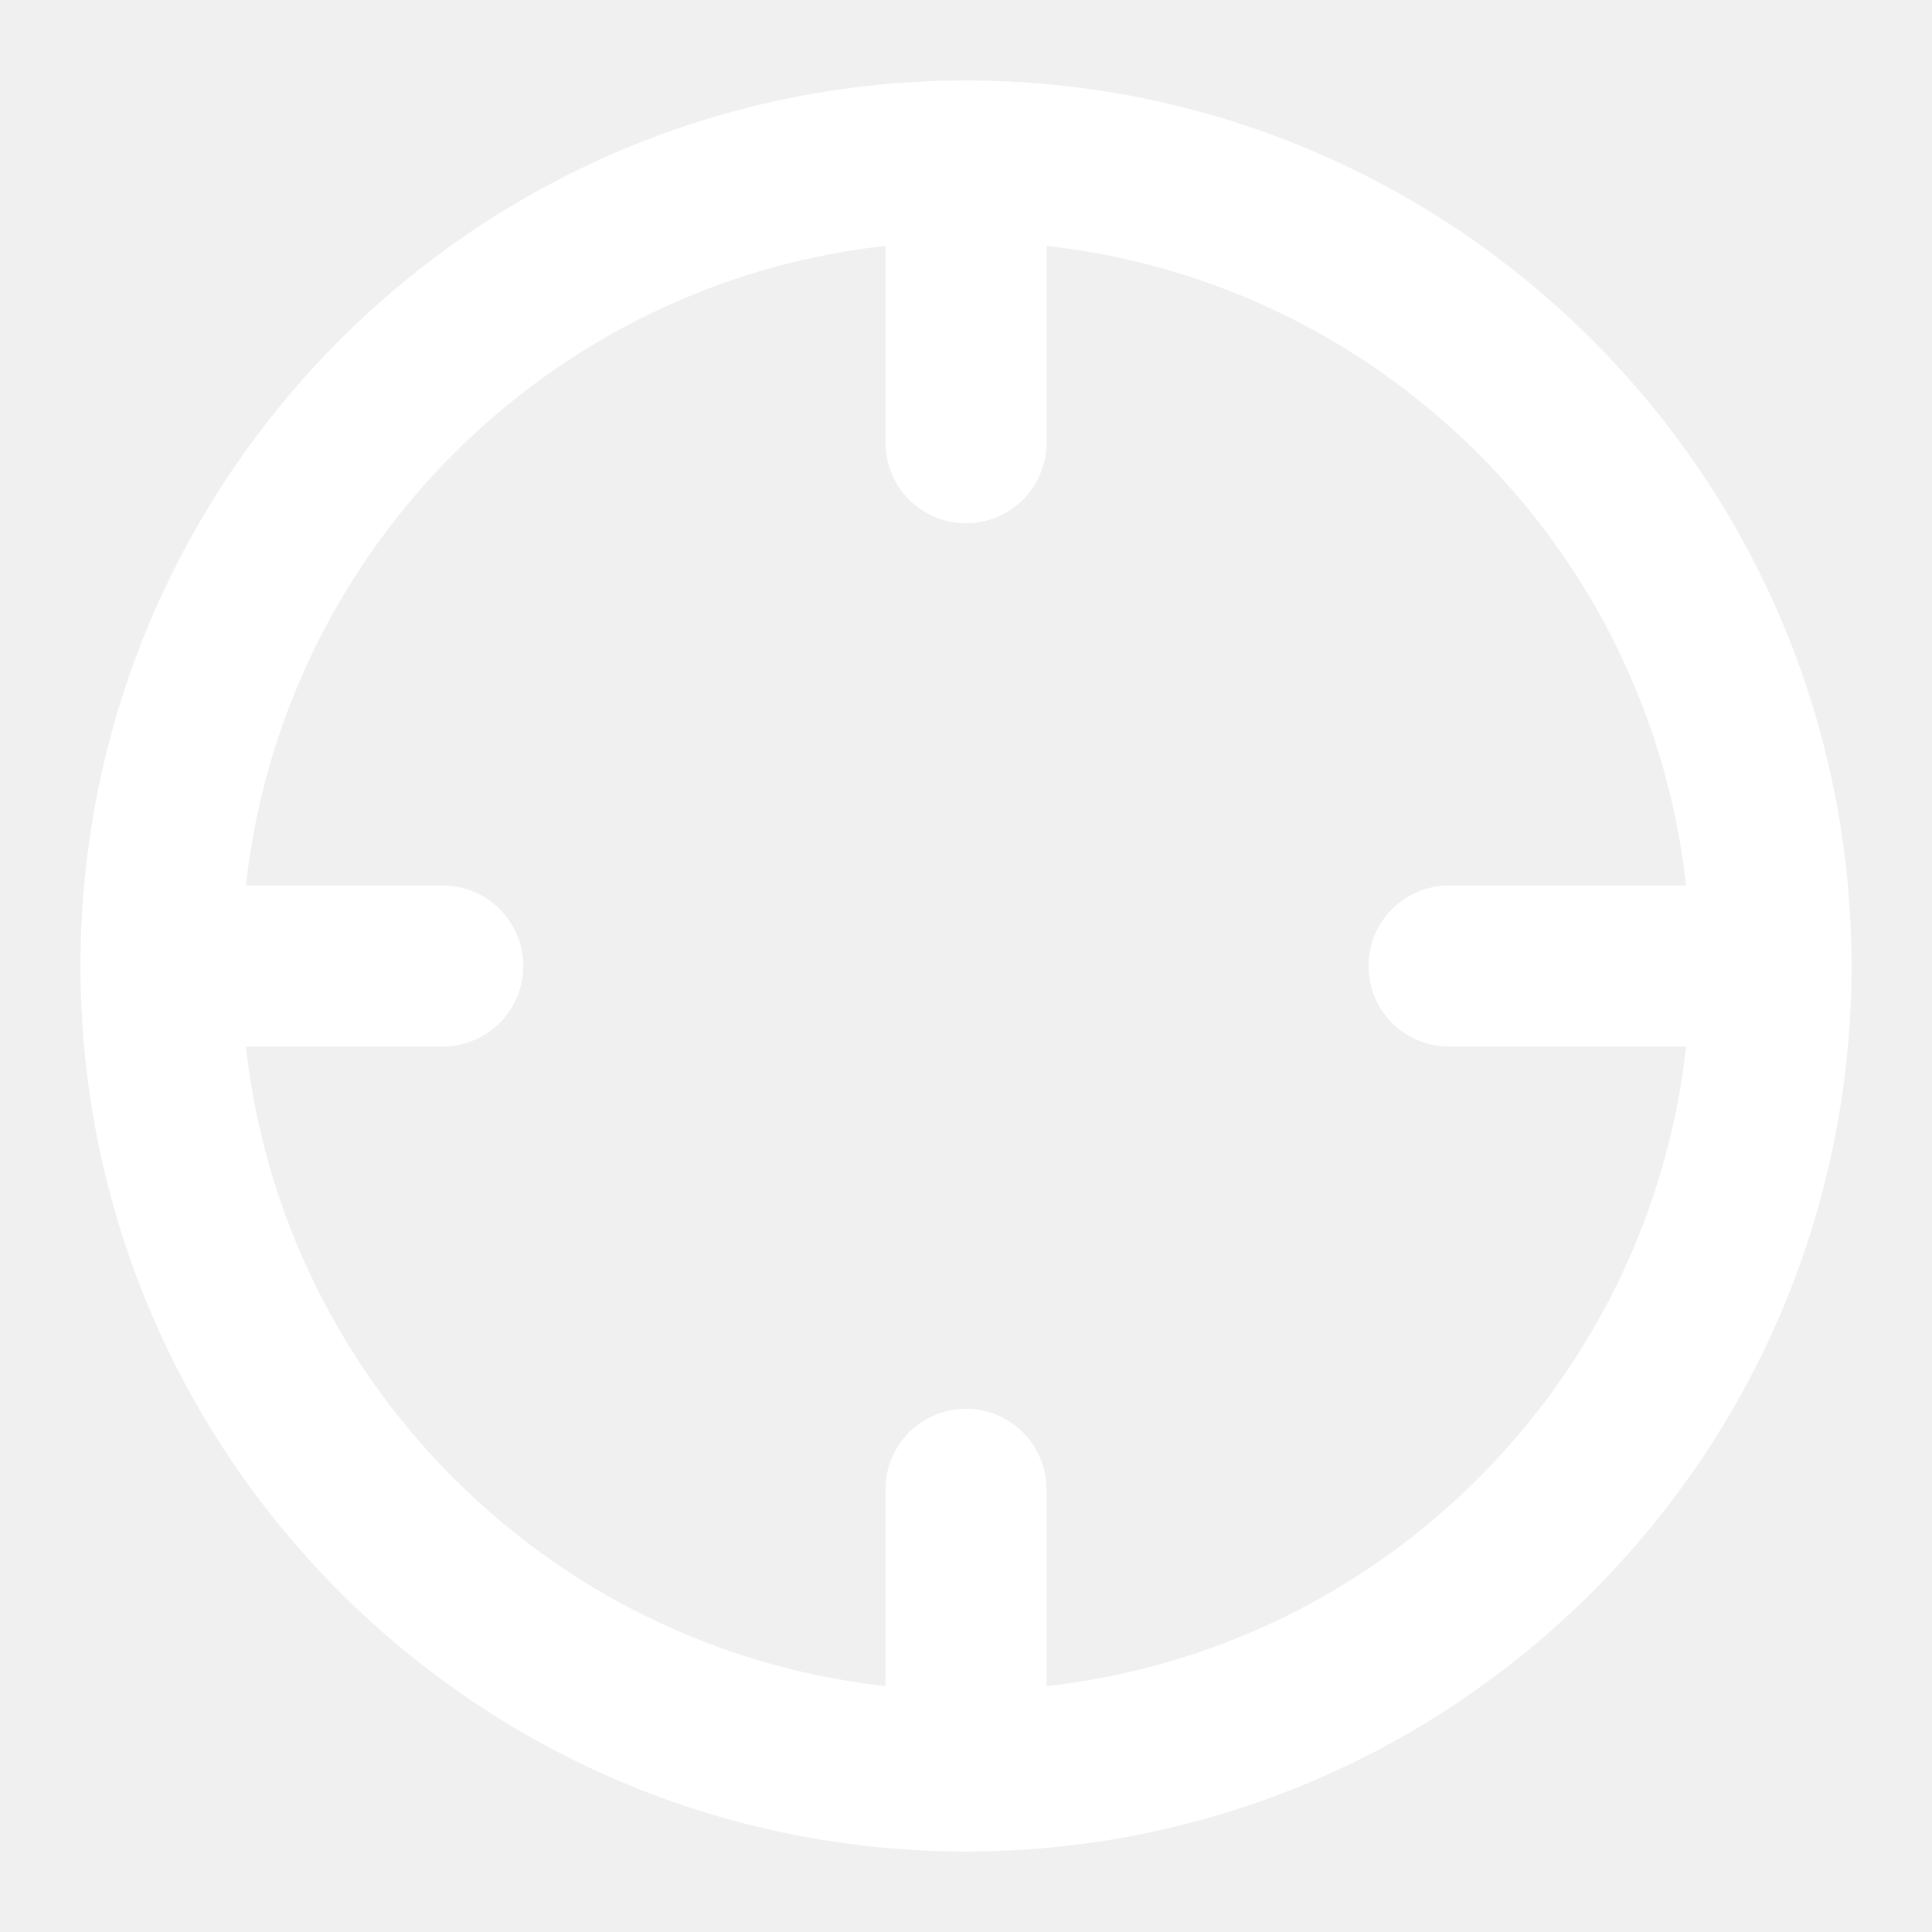
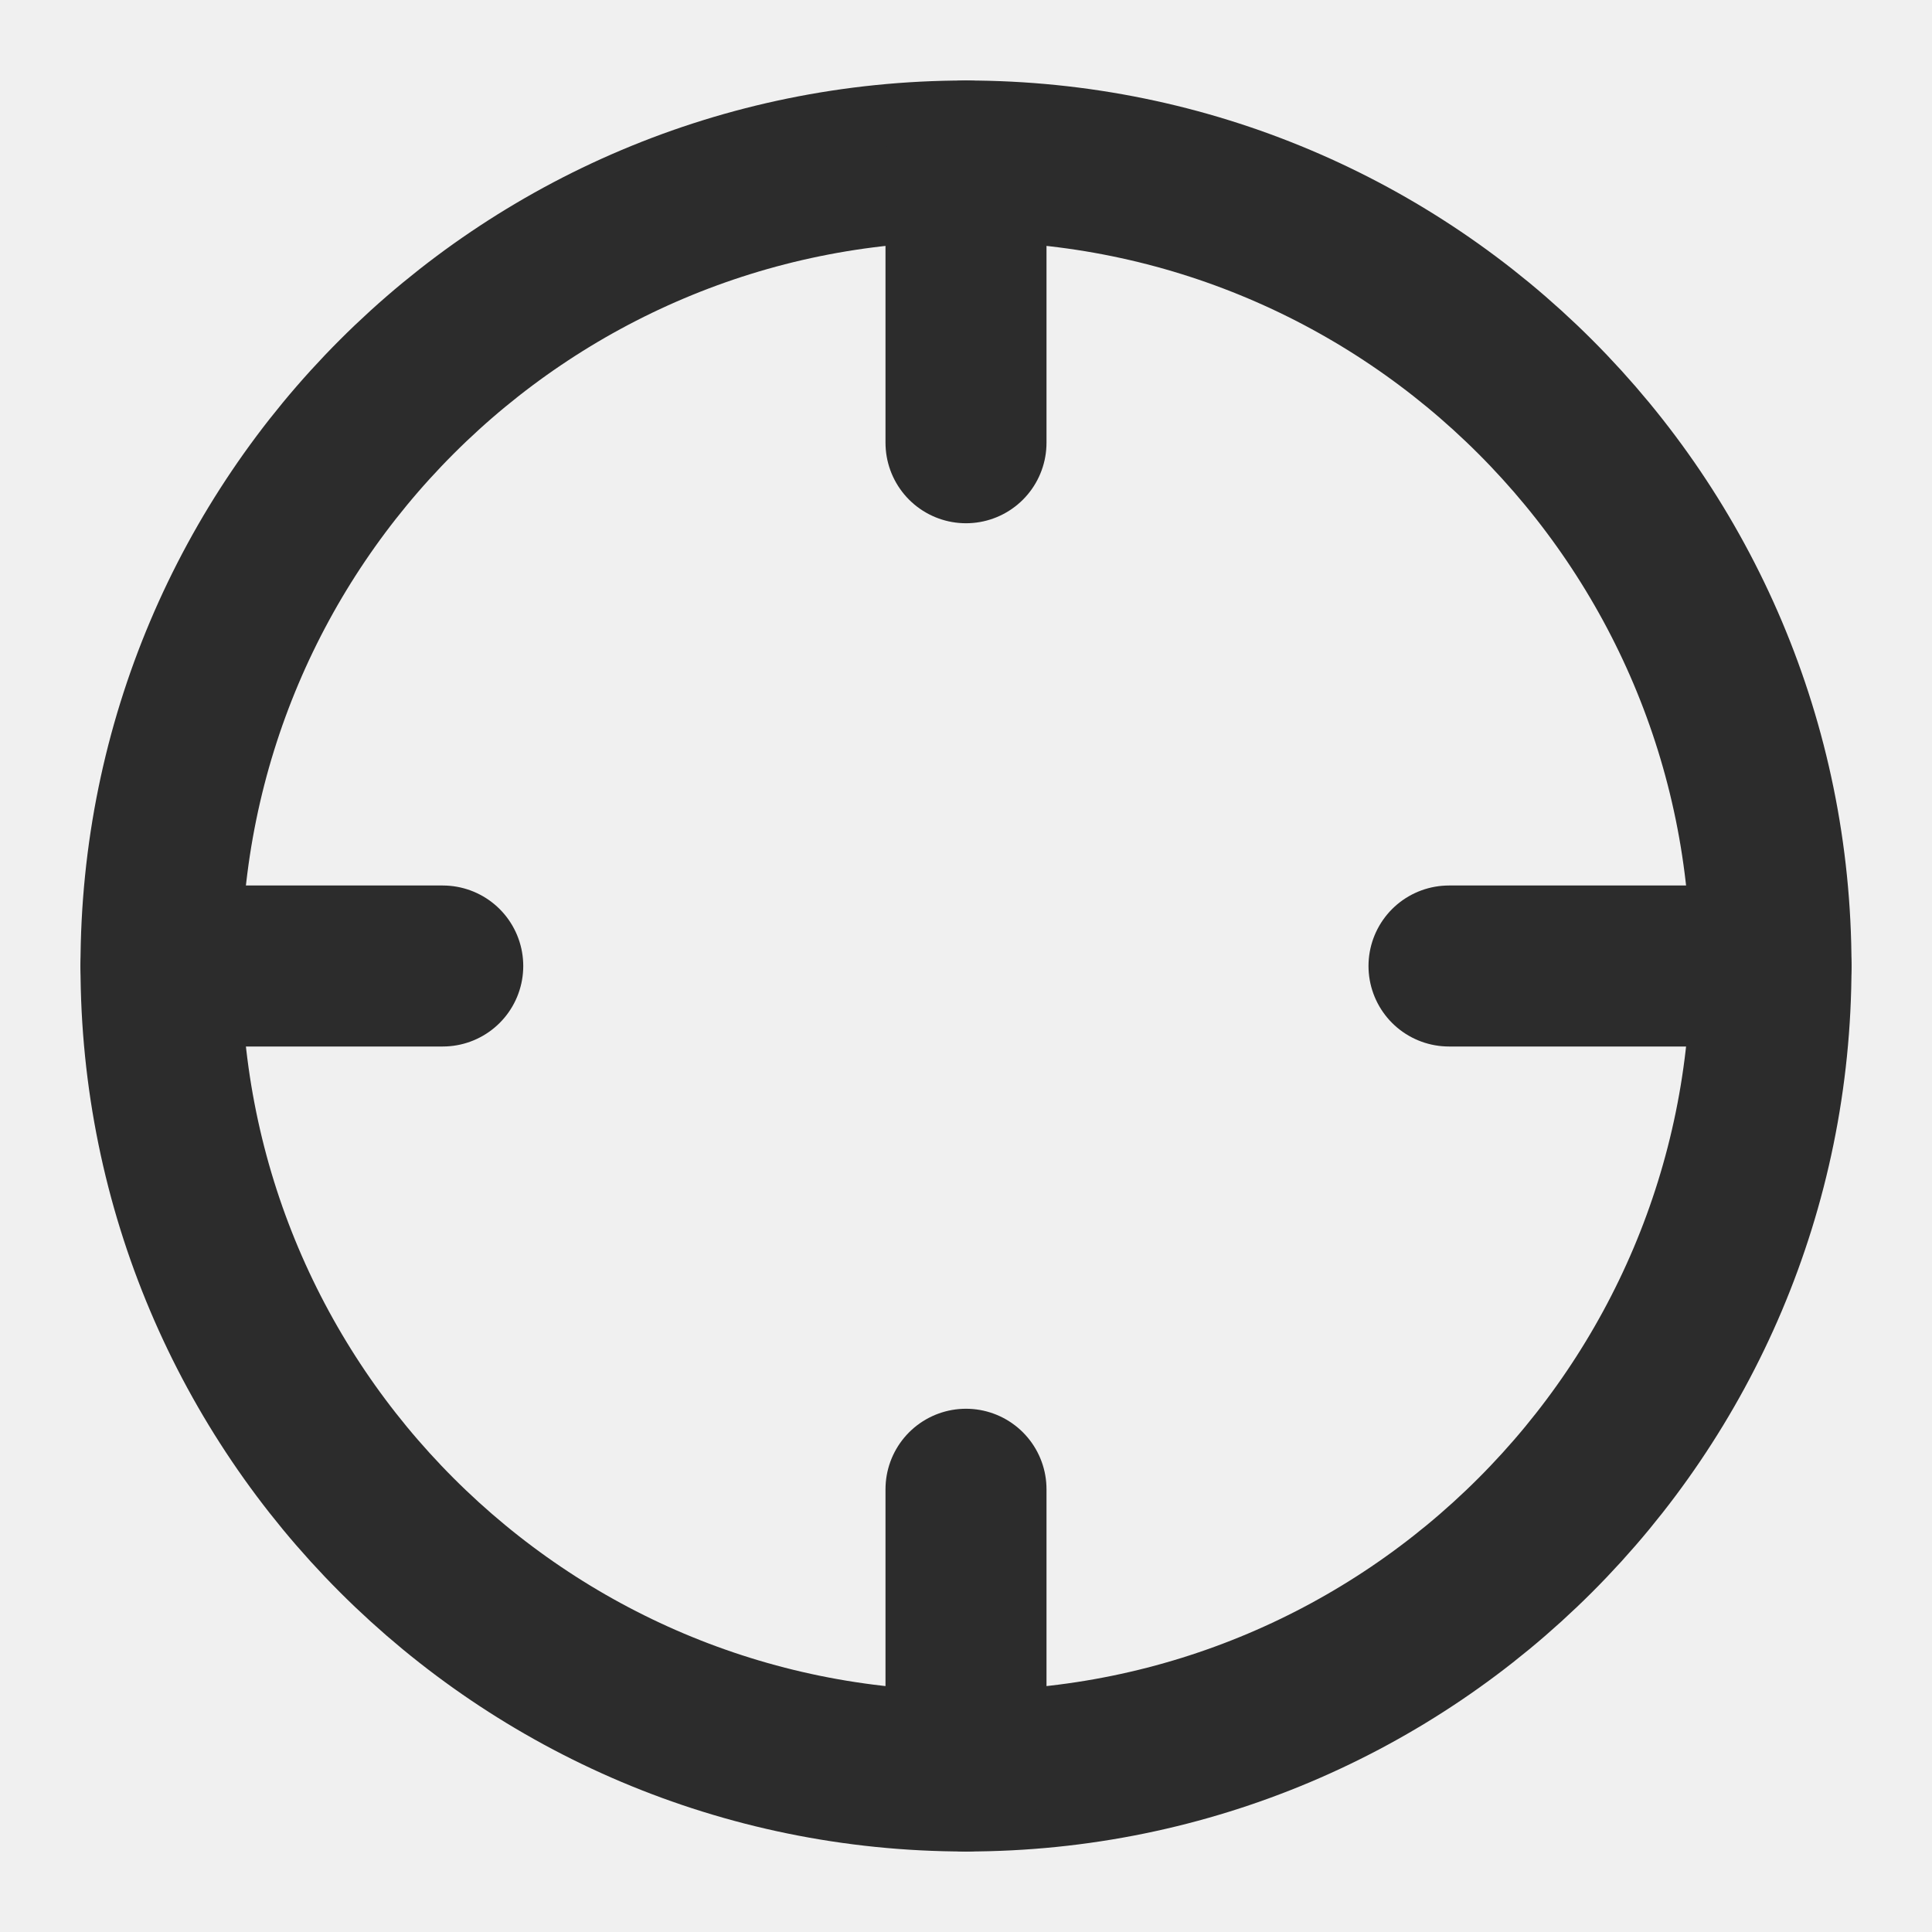
<svg xmlns="http://www.w3.org/2000/svg" width="16" height="16" viewBox="0 0 48 48" fill="none">
-   <circle cx="24" cy="24" r="20" stroke="#fff" stroke-width="4" stroke-linecap="round" stroke-linejoin="round" />
+   <circle cx="24" cy="24" r="20" stroke="#2c2c2c" stroke-width="4" stroke-linecap="round" stroke-linejoin="round" />
  <path fill-rule="evenodd" clip-rule="evenodd" d="M24 37V44V37Z" fill="none" />
-   <path d="M24 37V44" stroke="#fff" stroke-width="4" stroke-linecap="round" stroke-linejoin="round" />
+   <path d="M24 37V44" stroke="#2c2c2c" stroke-width="4" stroke-linecap="round" stroke-linejoin="round" />
  <path fill-rule="evenodd" clip-rule="evenodd" d="M36 24H44H36Z" fill="none" />
-   <path d="M36 24H44" stroke="#fff" stroke-width="4" stroke-linecap="round" stroke-linejoin="round" />
+   <path d="M36 24H44" stroke="#2c2c2c" stroke-width="4" stroke-linecap="round" stroke-linejoin="round" />
  <path fill-rule="evenodd" clip-rule="evenodd" d="M4 24H11H4Z" fill="none" />
-   <path d="M4 24H11" stroke="#fff" stroke-width="4" stroke-linecap="round" stroke-linejoin="round" />
+   <path d="M4 24H11" stroke="#2c2c2c" stroke-width="4" stroke-linecap="round" stroke-linejoin="round" />
  <path fill-rule="evenodd" clip-rule="evenodd" d="M24 11V4V11Z" fill="none" />
-   <path d="M24 11V4" stroke="#fff" stroke-width="4" stroke-linecap="round" stroke-linejoin="round" />
+   <path d="M24 11V4" stroke="#2c2c2c" stroke-width="4" stroke-linecap="round" stroke-linejoin="round" />
</svg>
